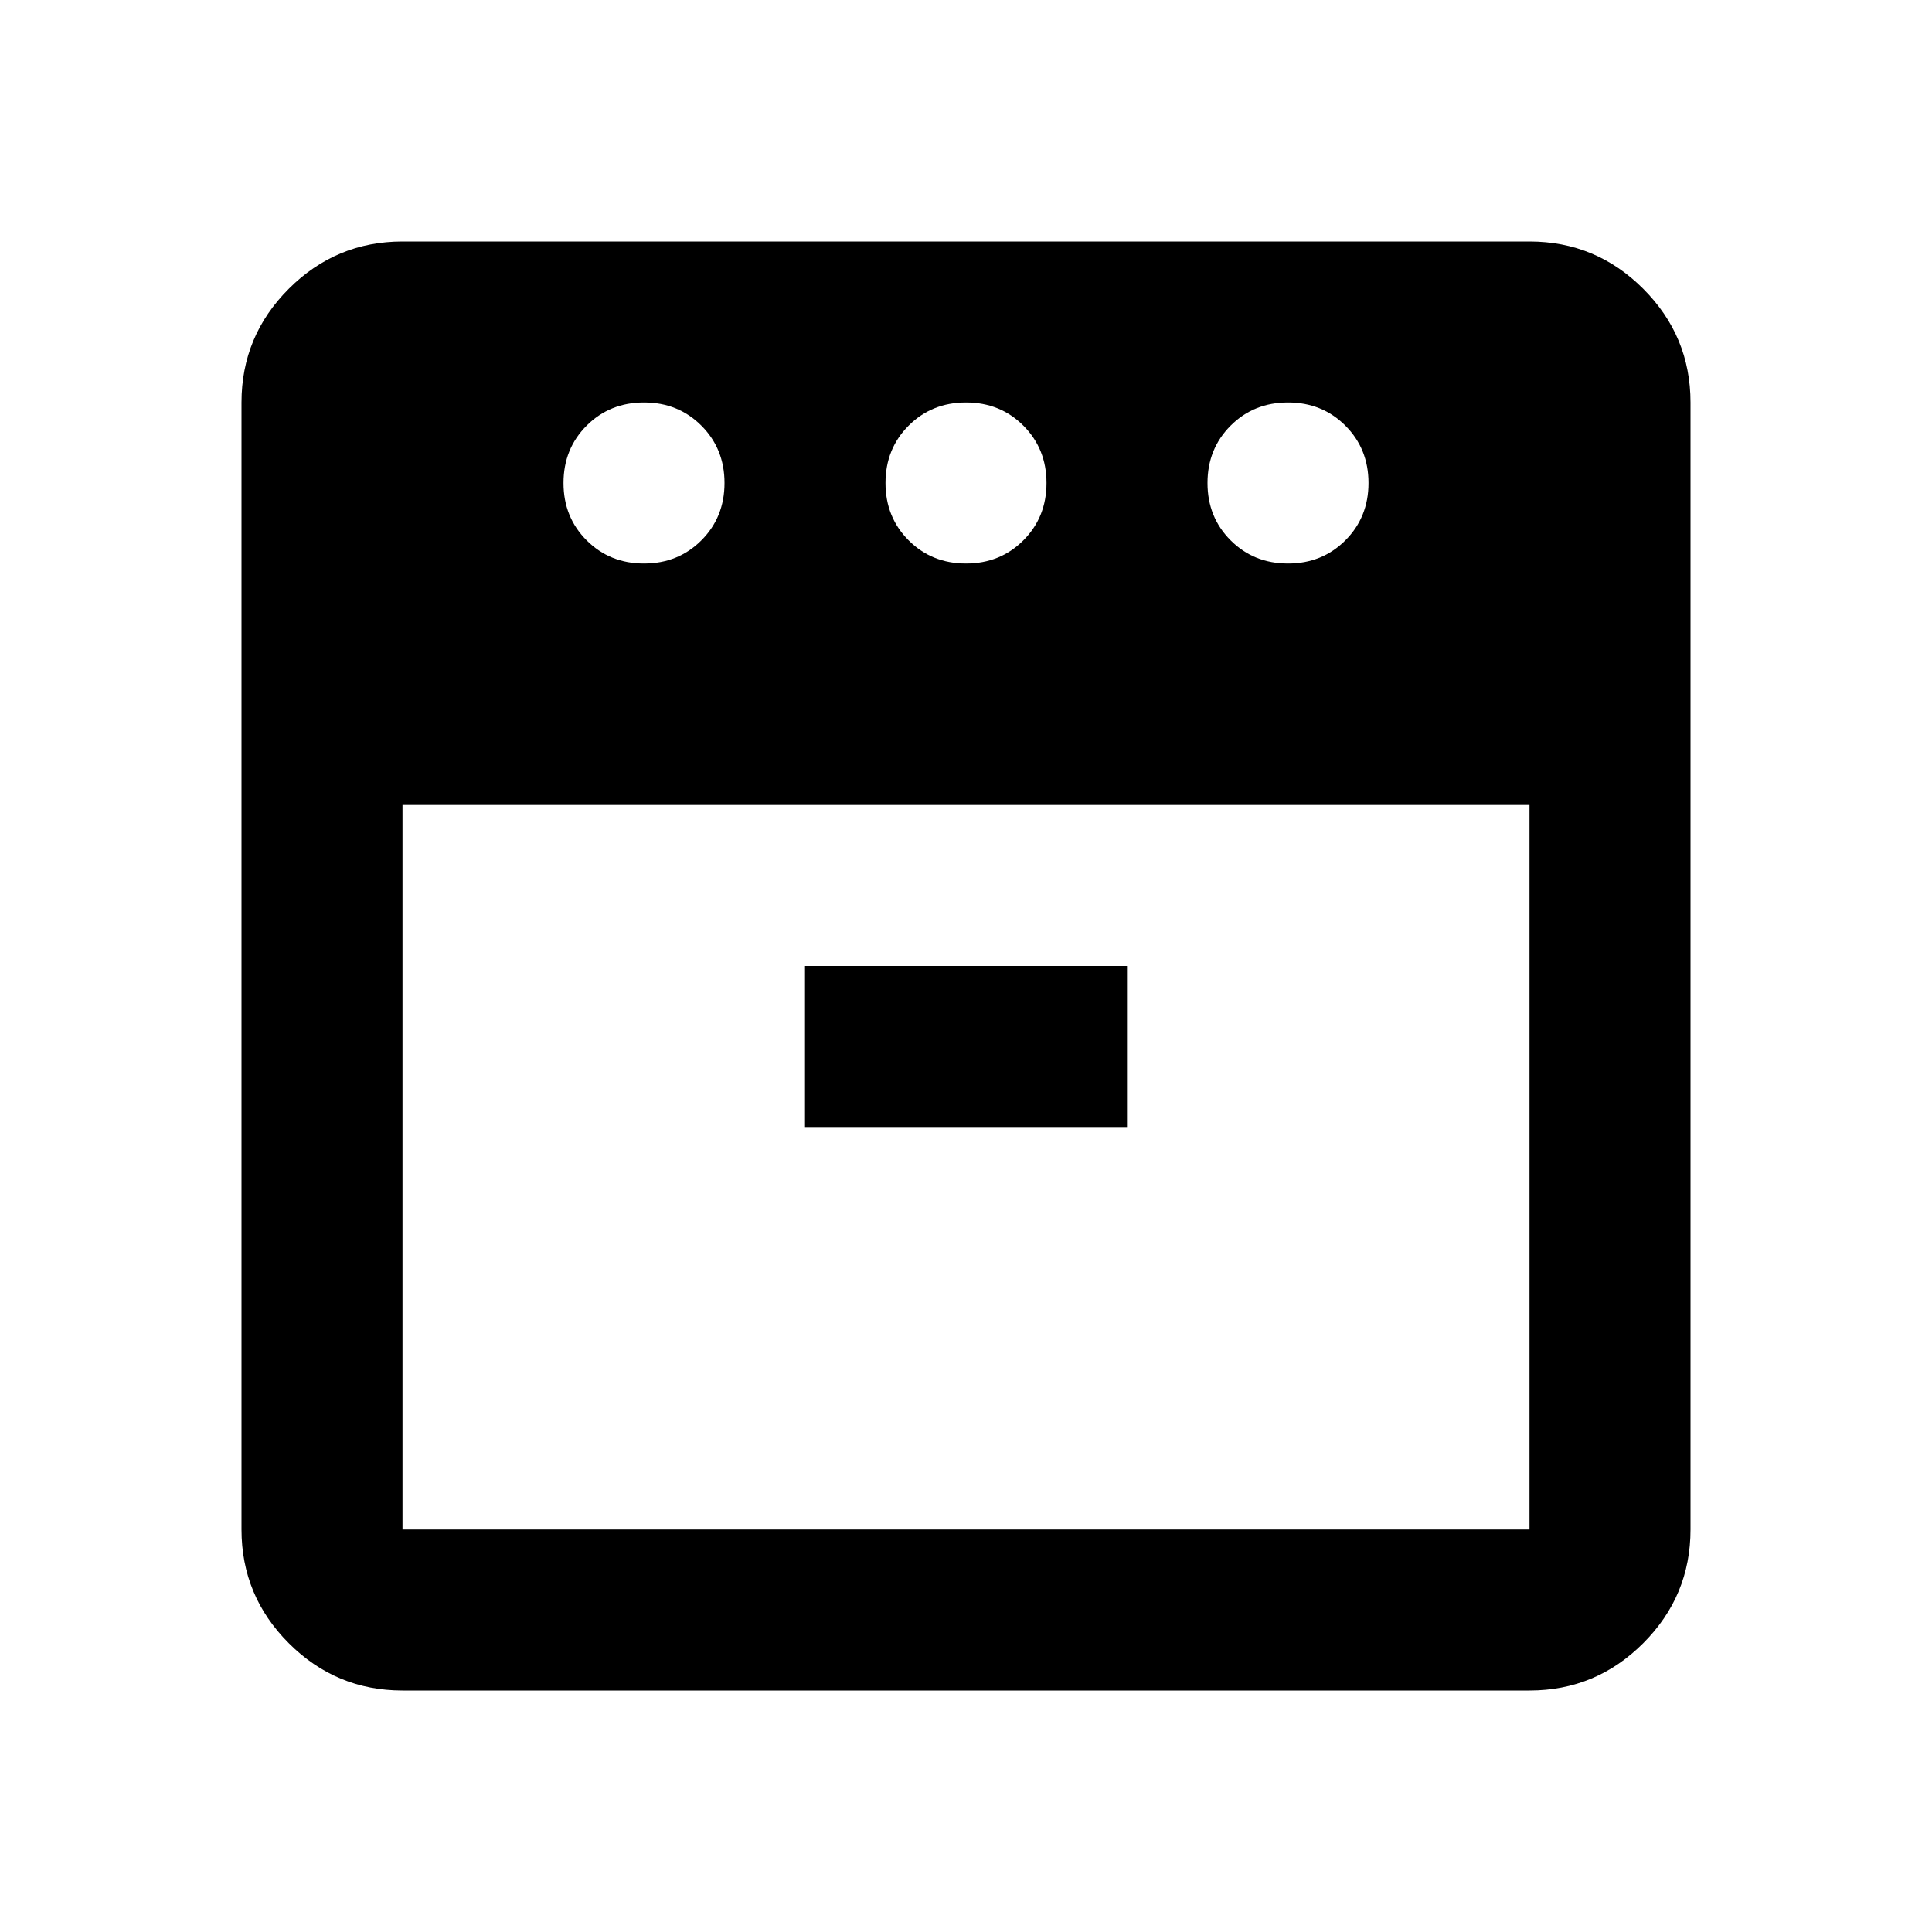
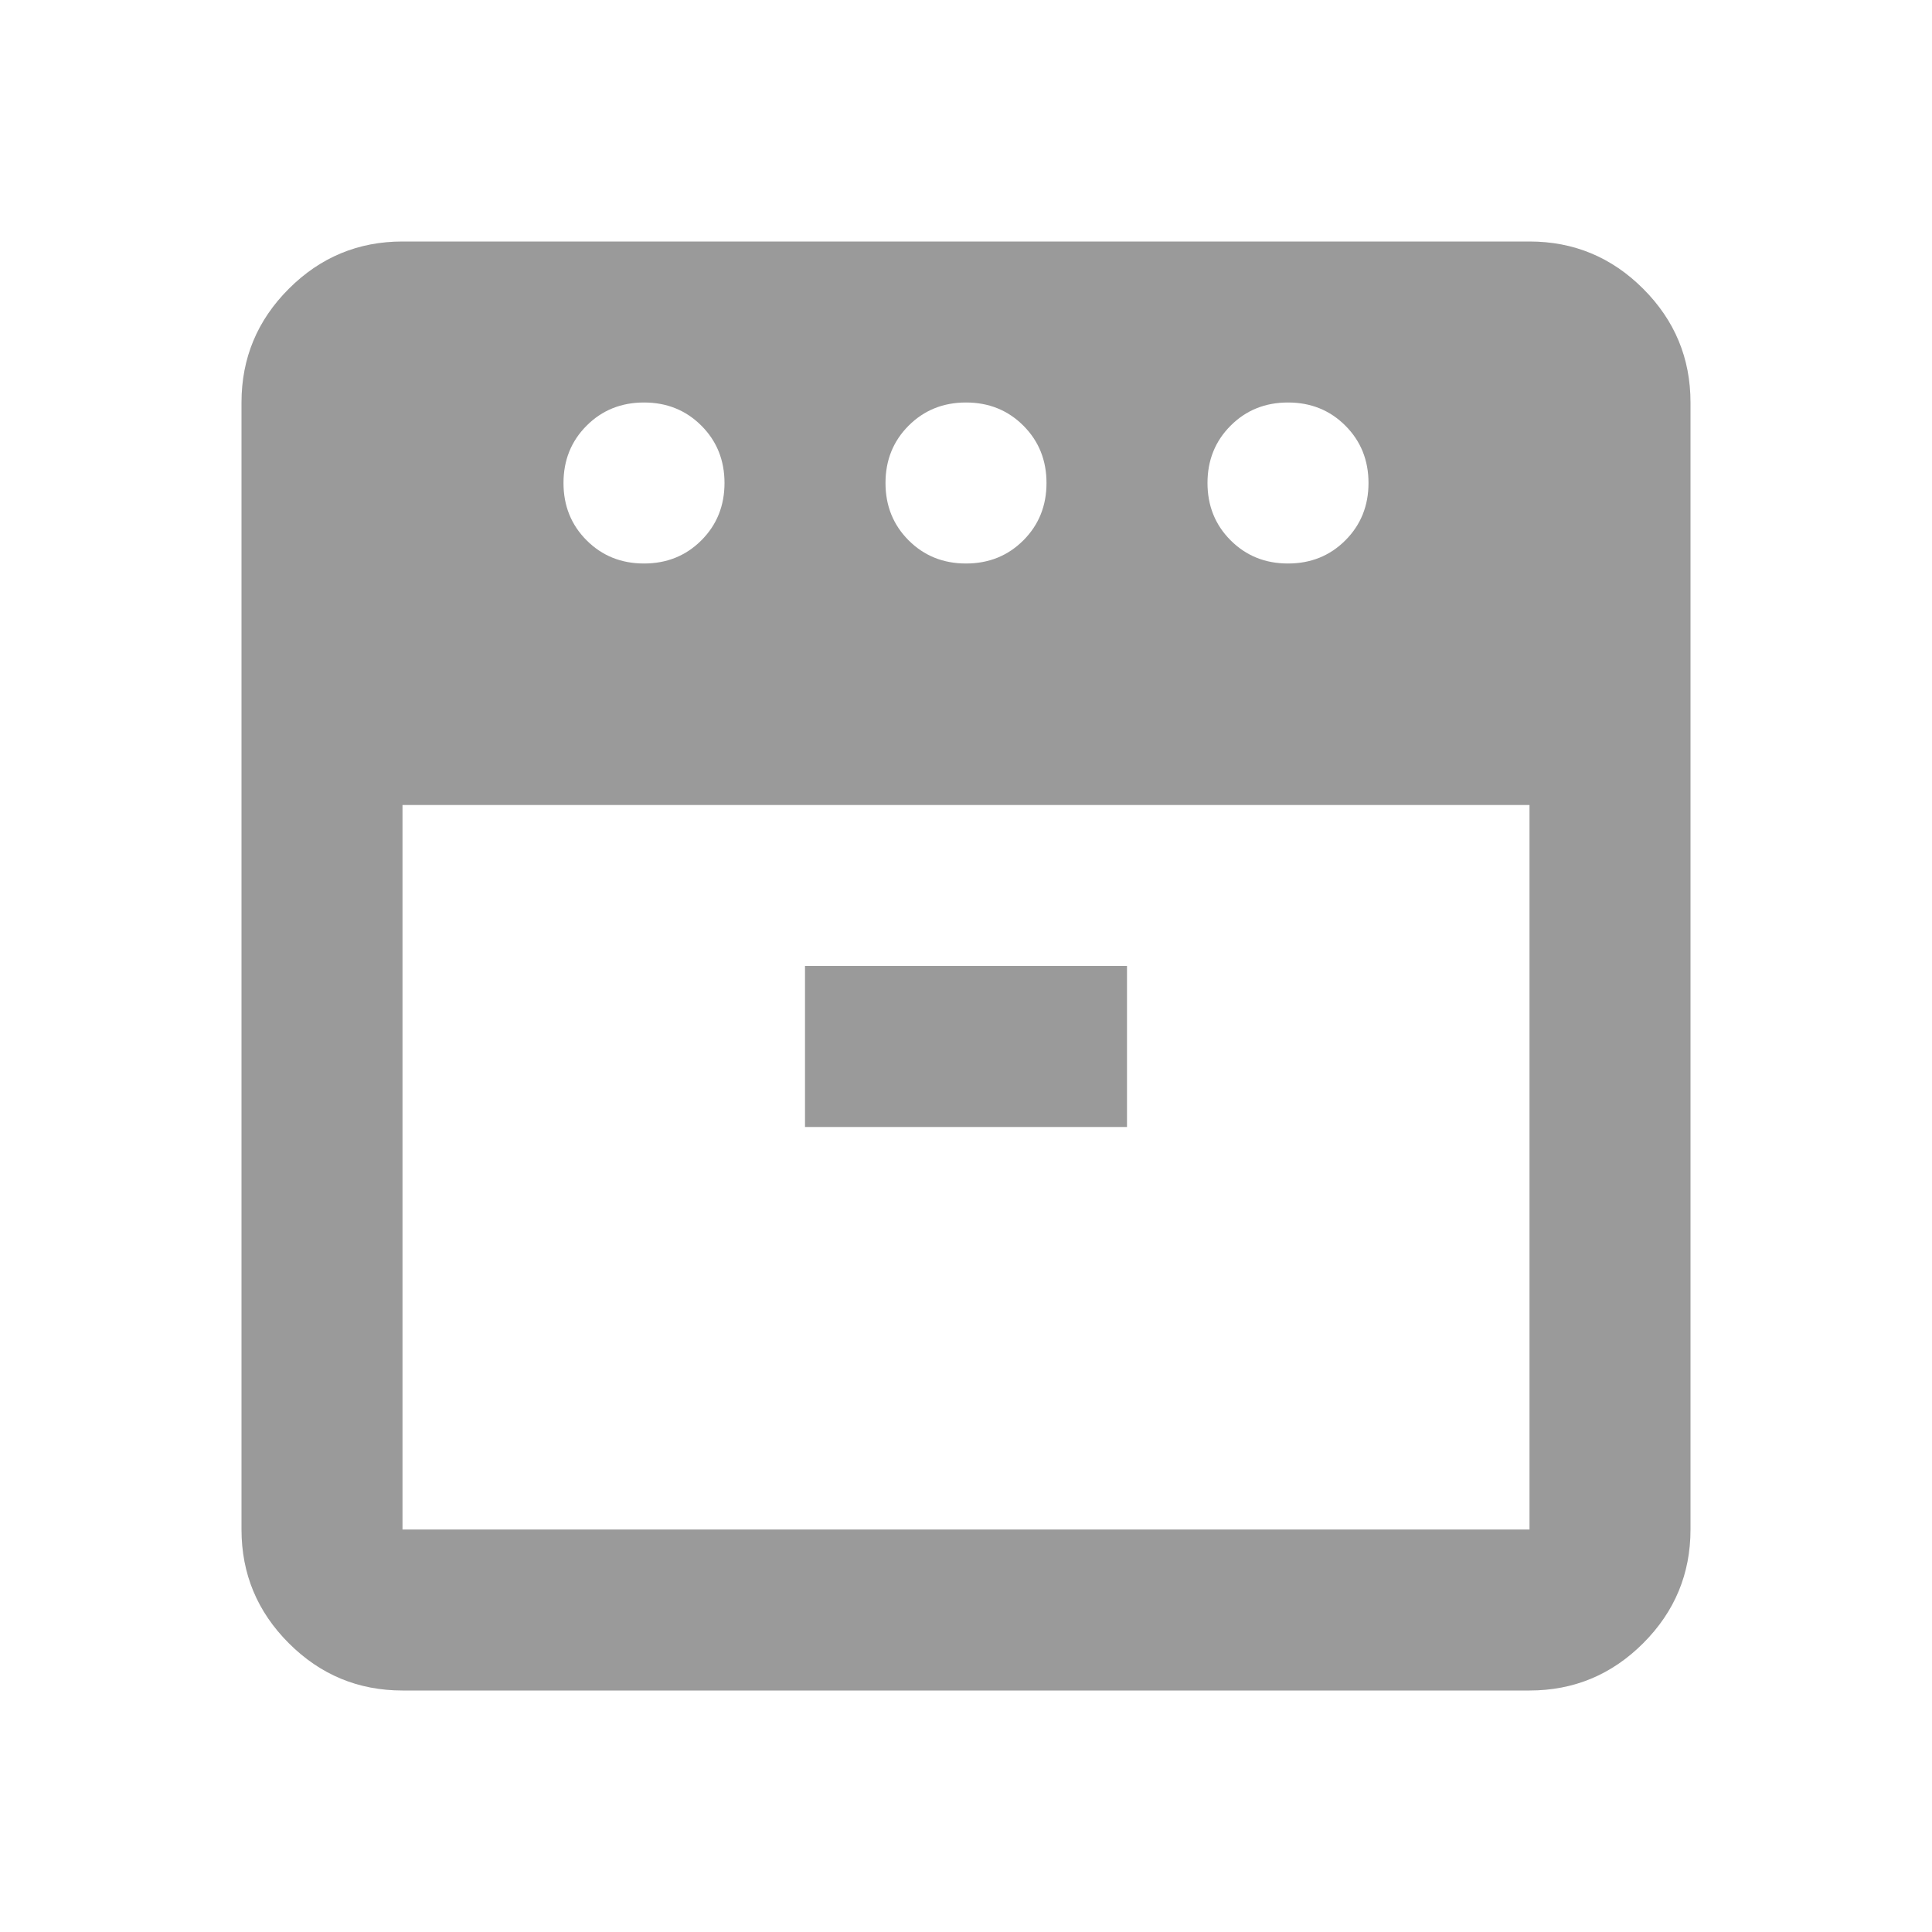
- <svg xmlns="http://www.w3.org/2000/svg" height="24" viewBox="0 -960 960 960" width="24">
+ <svg xmlns="http://www.w3.org/2000/svg" fill="#9A9A9A" height="24" viewBox="0 -960 960 960" width="24">
  <path d="M640-680q17 0 28.5-11.5T680-720q0-17-11.5-28.5T640-760q-17 0-28.5 11.5T600-720q0 17 11.5 28.5T640-680Zm-160 0q17 0 28.5-11.5T520-720q0-17-11.5-28.5T480-760q-17 0-28.5 11.5T440-720q0 17 11.5 28.5T480-680Zm-160 0q17 0 28.5-11.5T360-720q0-17-11.5-28.5T320-760q-17 0-28.5 11.5T280-720q0 17 11.5 28.5T320-680ZM200-560v360h560v-360H200Zm200 160h160v-80H400v80ZM200-120q-33 0-56.5-23.5T120-200v-560q0-33 23.5-56.5T200-840h560q33 0 56.5 23.5T840-760v560q0 33-23.5 56.5T760-120H200Zm280-440Zm0 0Z" />
</svg>
